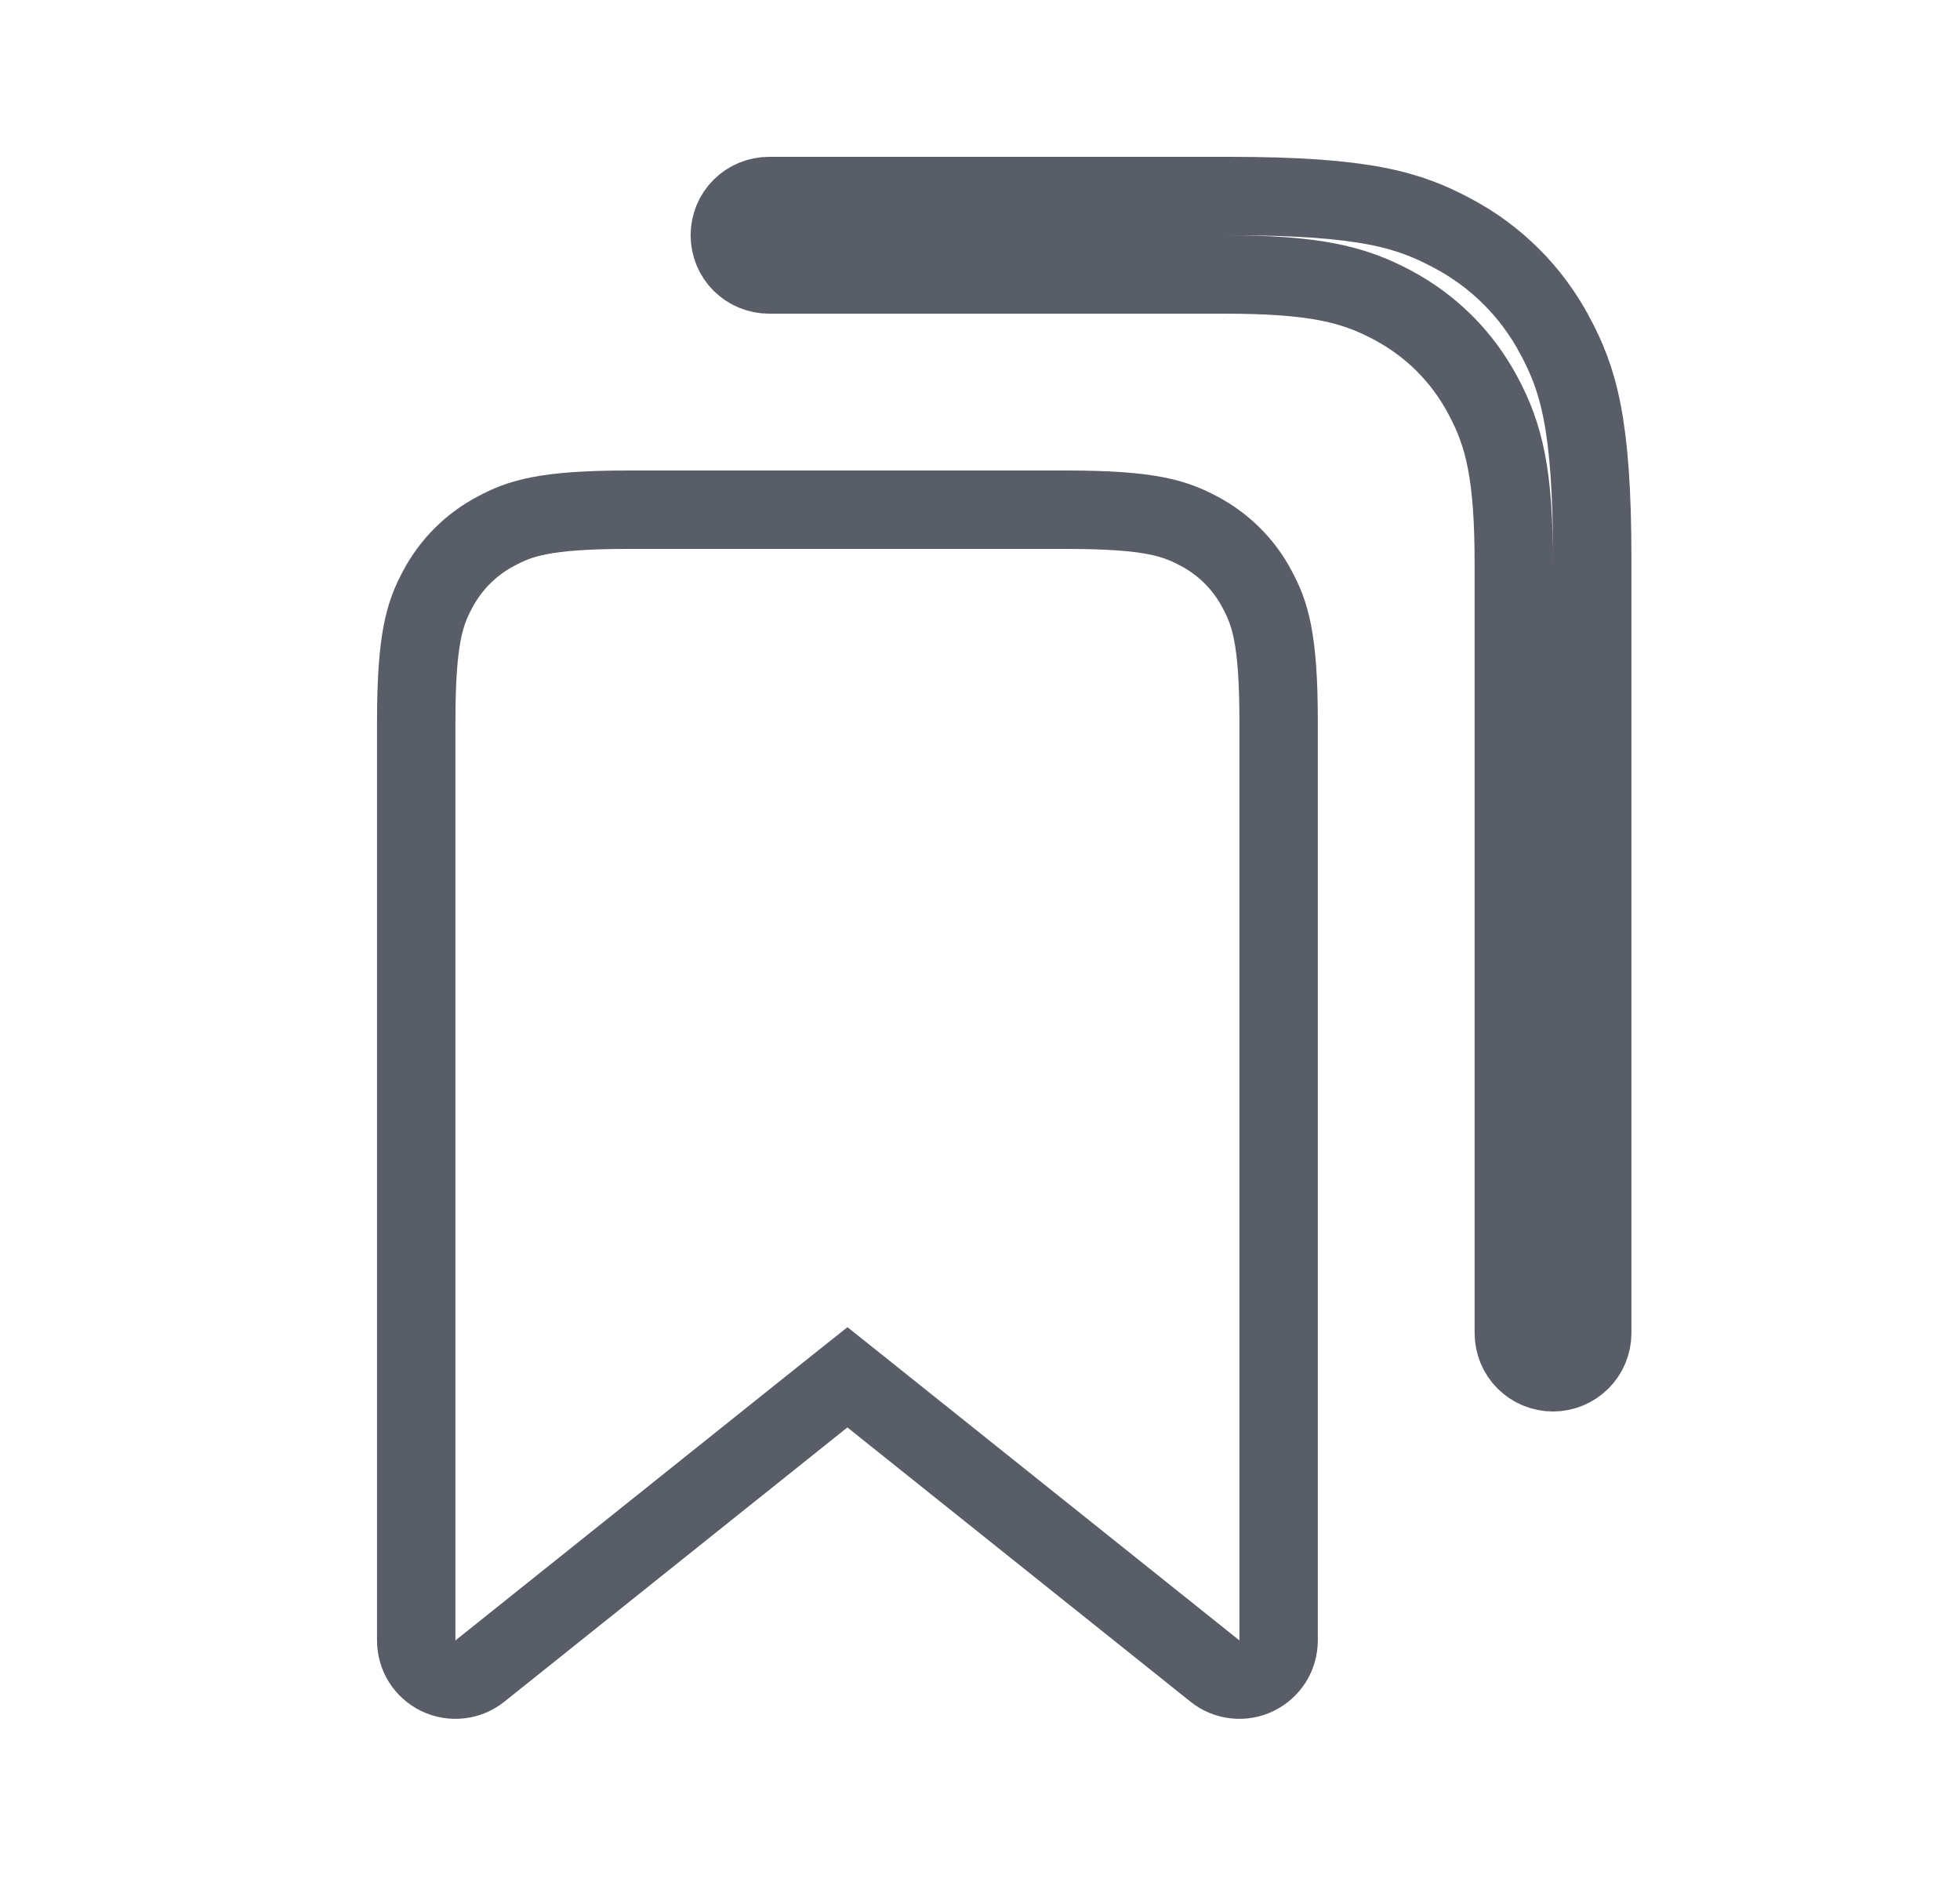
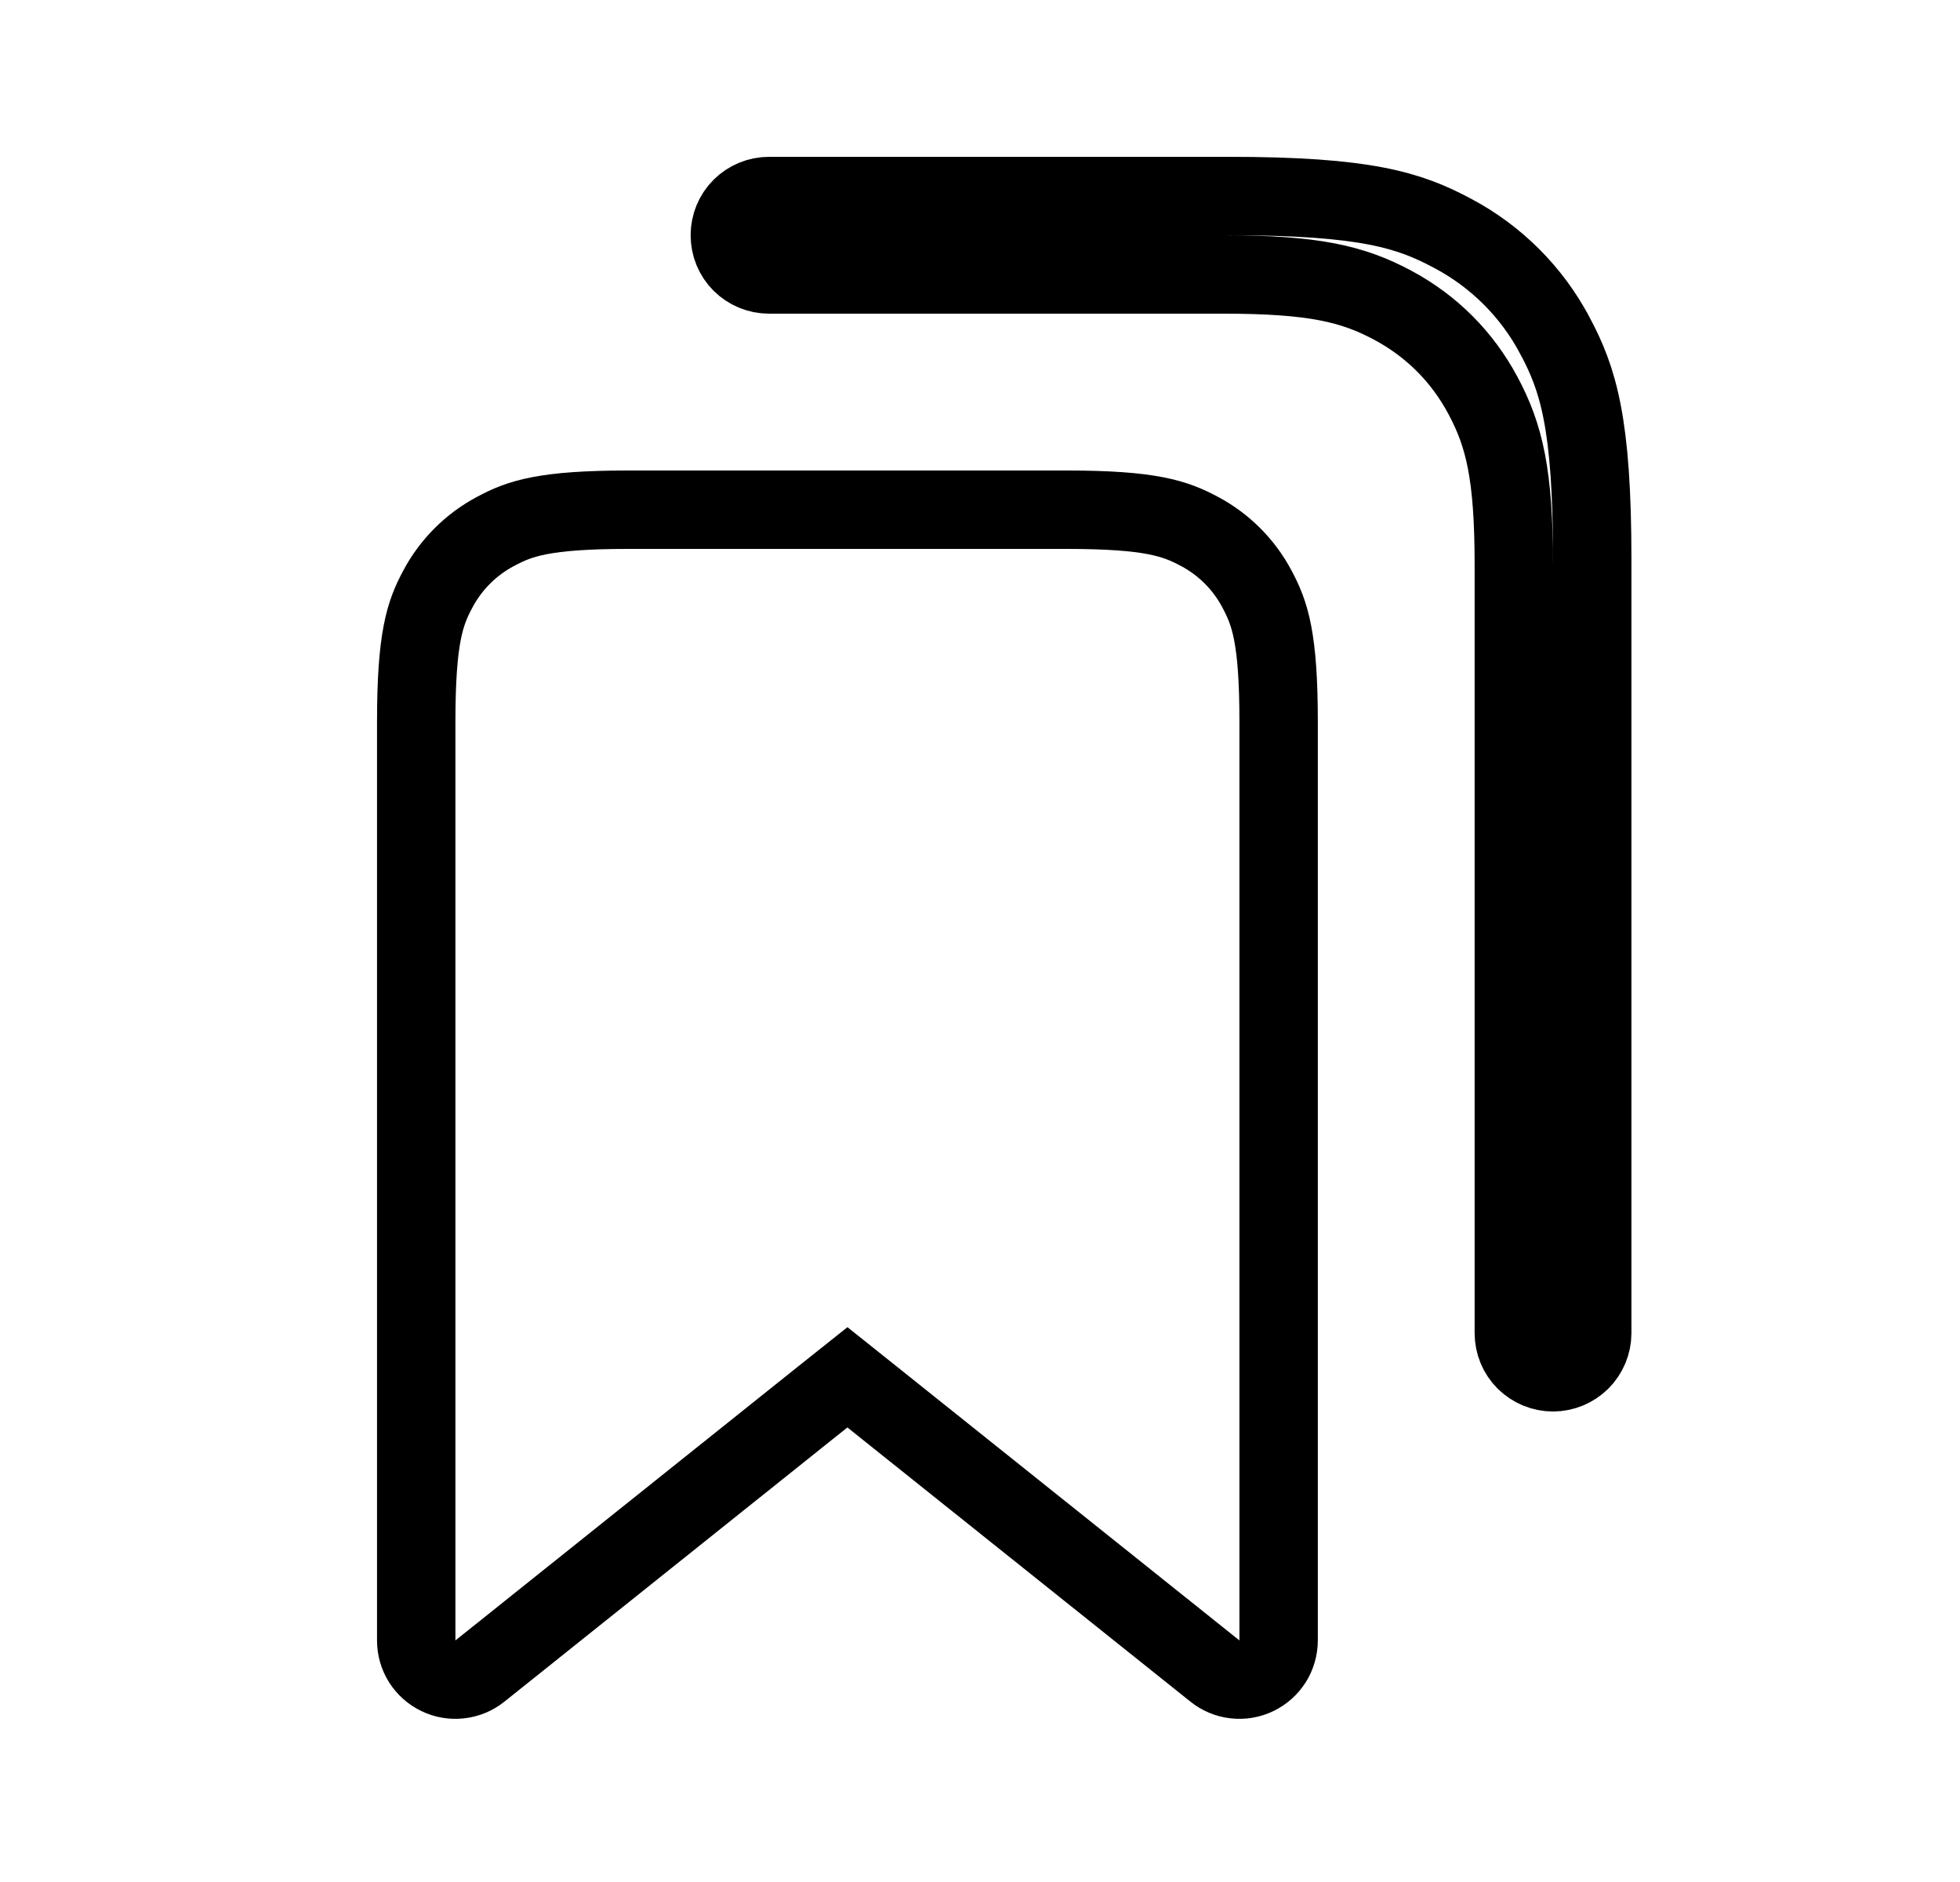
<svg xmlns="http://www.w3.org/2000/svg" width="25" height="24" viewBox="0 0 25 24" fill="none">
-   <path d="M19.833 4.28L19.834 4.281C20.127 4.832 20.309 5.386 20.309 7.128V17C20.309 17.133 20.256 17.26 20.162 17.354C20.068 17.447 19.941 17.5 19.809 17.5C19.676 17.5 19.549 17.447 19.455 17.354C19.361 17.26 19.309 17.133 19.309 17V7.205C19.309 6.05 19.188 5.552 18.915 5.043C18.651 4.549 18.26 4.158 17.766 3.893C17.256 3.62 16.758 3.5 15.604 3.5H9.809C9.676 3.5 9.549 3.447 9.455 3.354C9.361 3.26 9.309 3.133 9.309 3C9.309 2.867 9.361 2.74 9.455 2.646C9.549 2.553 9.676 2.5 9.809 2.5H15.681C17.423 2.5 17.977 2.681 18.527 2.975L18.529 2.976C19.084 3.27 19.539 3.724 19.833 4.28ZM6.322 6.776L6.322 6.776L6.324 6.775C6.628 6.612 6.939 6.5 8.014 6.5H13.604C14.678 6.5 14.989 6.612 15.294 6.774L15.296 6.775C15.61 6.941 15.867 7.198 16.033 7.512L16.034 7.514C16.197 7.819 16.309 8.129 16.309 9.204L16.309 20.92C16.309 20.921 16.309 20.921 16.309 20.921C16.308 21.015 16.282 21.107 16.232 21.186C16.181 21.266 16.11 21.329 16.025 21.37C15.94 21.411 15.846 21.427 15.752 21.416C15.659 21.406 15.57 21.369 15.497 21.31C15.497 21.31 15.497 21.31 15.497 21.31L11.121 17.813L10.809 17.564L10.496 17.813L6.121 21.31C6.047 21.369 5.958 21.406 5.865 21.416C5.771 21.427 5.677 21.411 5.592 21.37C5.507 21.329 5.435 21.265 5.385 21.186C5.335 21.106 5.309 21.014 5.309 20.92L5.309 20.92L5.309 9.205C5.309 8.13 5.42 7.82 5.583 7.515L5.583 7.515L5.584 7.513C5.751 7.199 6.008 6.942 6.322 6.776Z" stroke="#595D68" />
+   <path d="M19.833 4.28L19.834 4.281C20.127 4.832 20.309 5.386 20.309 7.128V17C20.309 17.133 20.256 17.26 20.162 17.354C20.068 17.447 19.941 17.5 19.809 17.5C19.676 17.5 19.549 17.447 19.455 17.354C19.361 17.26 19.309 17.133 19.309 17V7.205C19.309 6.05 19.188 5.552 18.915 5.043C18.651 4.549 18.26 4.158 17.766 3.893C17.256 3.62 16.758 3.5 15.604 3.5H9.809C9.676 3.5 9.549 3.447 9.455 3.354C9.361 3.26 9.309 3.133 9.309 3C9.309 2.867 9.361 2.74 9.455 2.646C9.549 2.553 9.676 2.5 9.809 2.5H15.681C17.423 2.5 17.977 2.681 18.527 2.975L18.529 2.976C19.084 3.27 19.539 3.724 19.833 4.28ZM6.322 6.776L6.322 6.776L6.324 6.775C6.628 6.612 6.939 6.5 8.014 6.5H13.604C14.678 6.5 14.989 6.612 15.294 6.774L15.296 6.775C15.61 6.941 15.867 7.198 16.033 7.512L16.034 7.514C16.197 7.819 16.309 8.129 16.309 9.204L16.309 20.92C16.309 20.921 16.309 20.921 16.309 20.921C16.308 21.015 16.282 21.107 16.232 21.186C16.181 21.266 16.11 21.329 16.025 21.37C15.94 21.411 15.846 21.427 15.752 21.416C15.659 21.406 15.57 21.369 15.497 21.31C15.497 21.31 15.497 21.31 15.497 21.31L11.121 17.813L10.809 17.564L10.496 17.813L6.121 21.31C6.047 21.369 5.958 21.406 5.865 21.416C5.771 21.427 5.677 21.411 5.592 21.37C5.507 21.329 5.435 21.265 5.385 21.186C5.335 21.106 5.309 21.014 5.309 20.92L5.309 20.92L5.309 9.205C5.309 8.13 5.42 7.82 5.583 7.515L5.583 7.515L5.584 7.513C5.751 7.199 6.008 6.942 6.322 6.776Z" stroke="currentColor" />
</svg>
